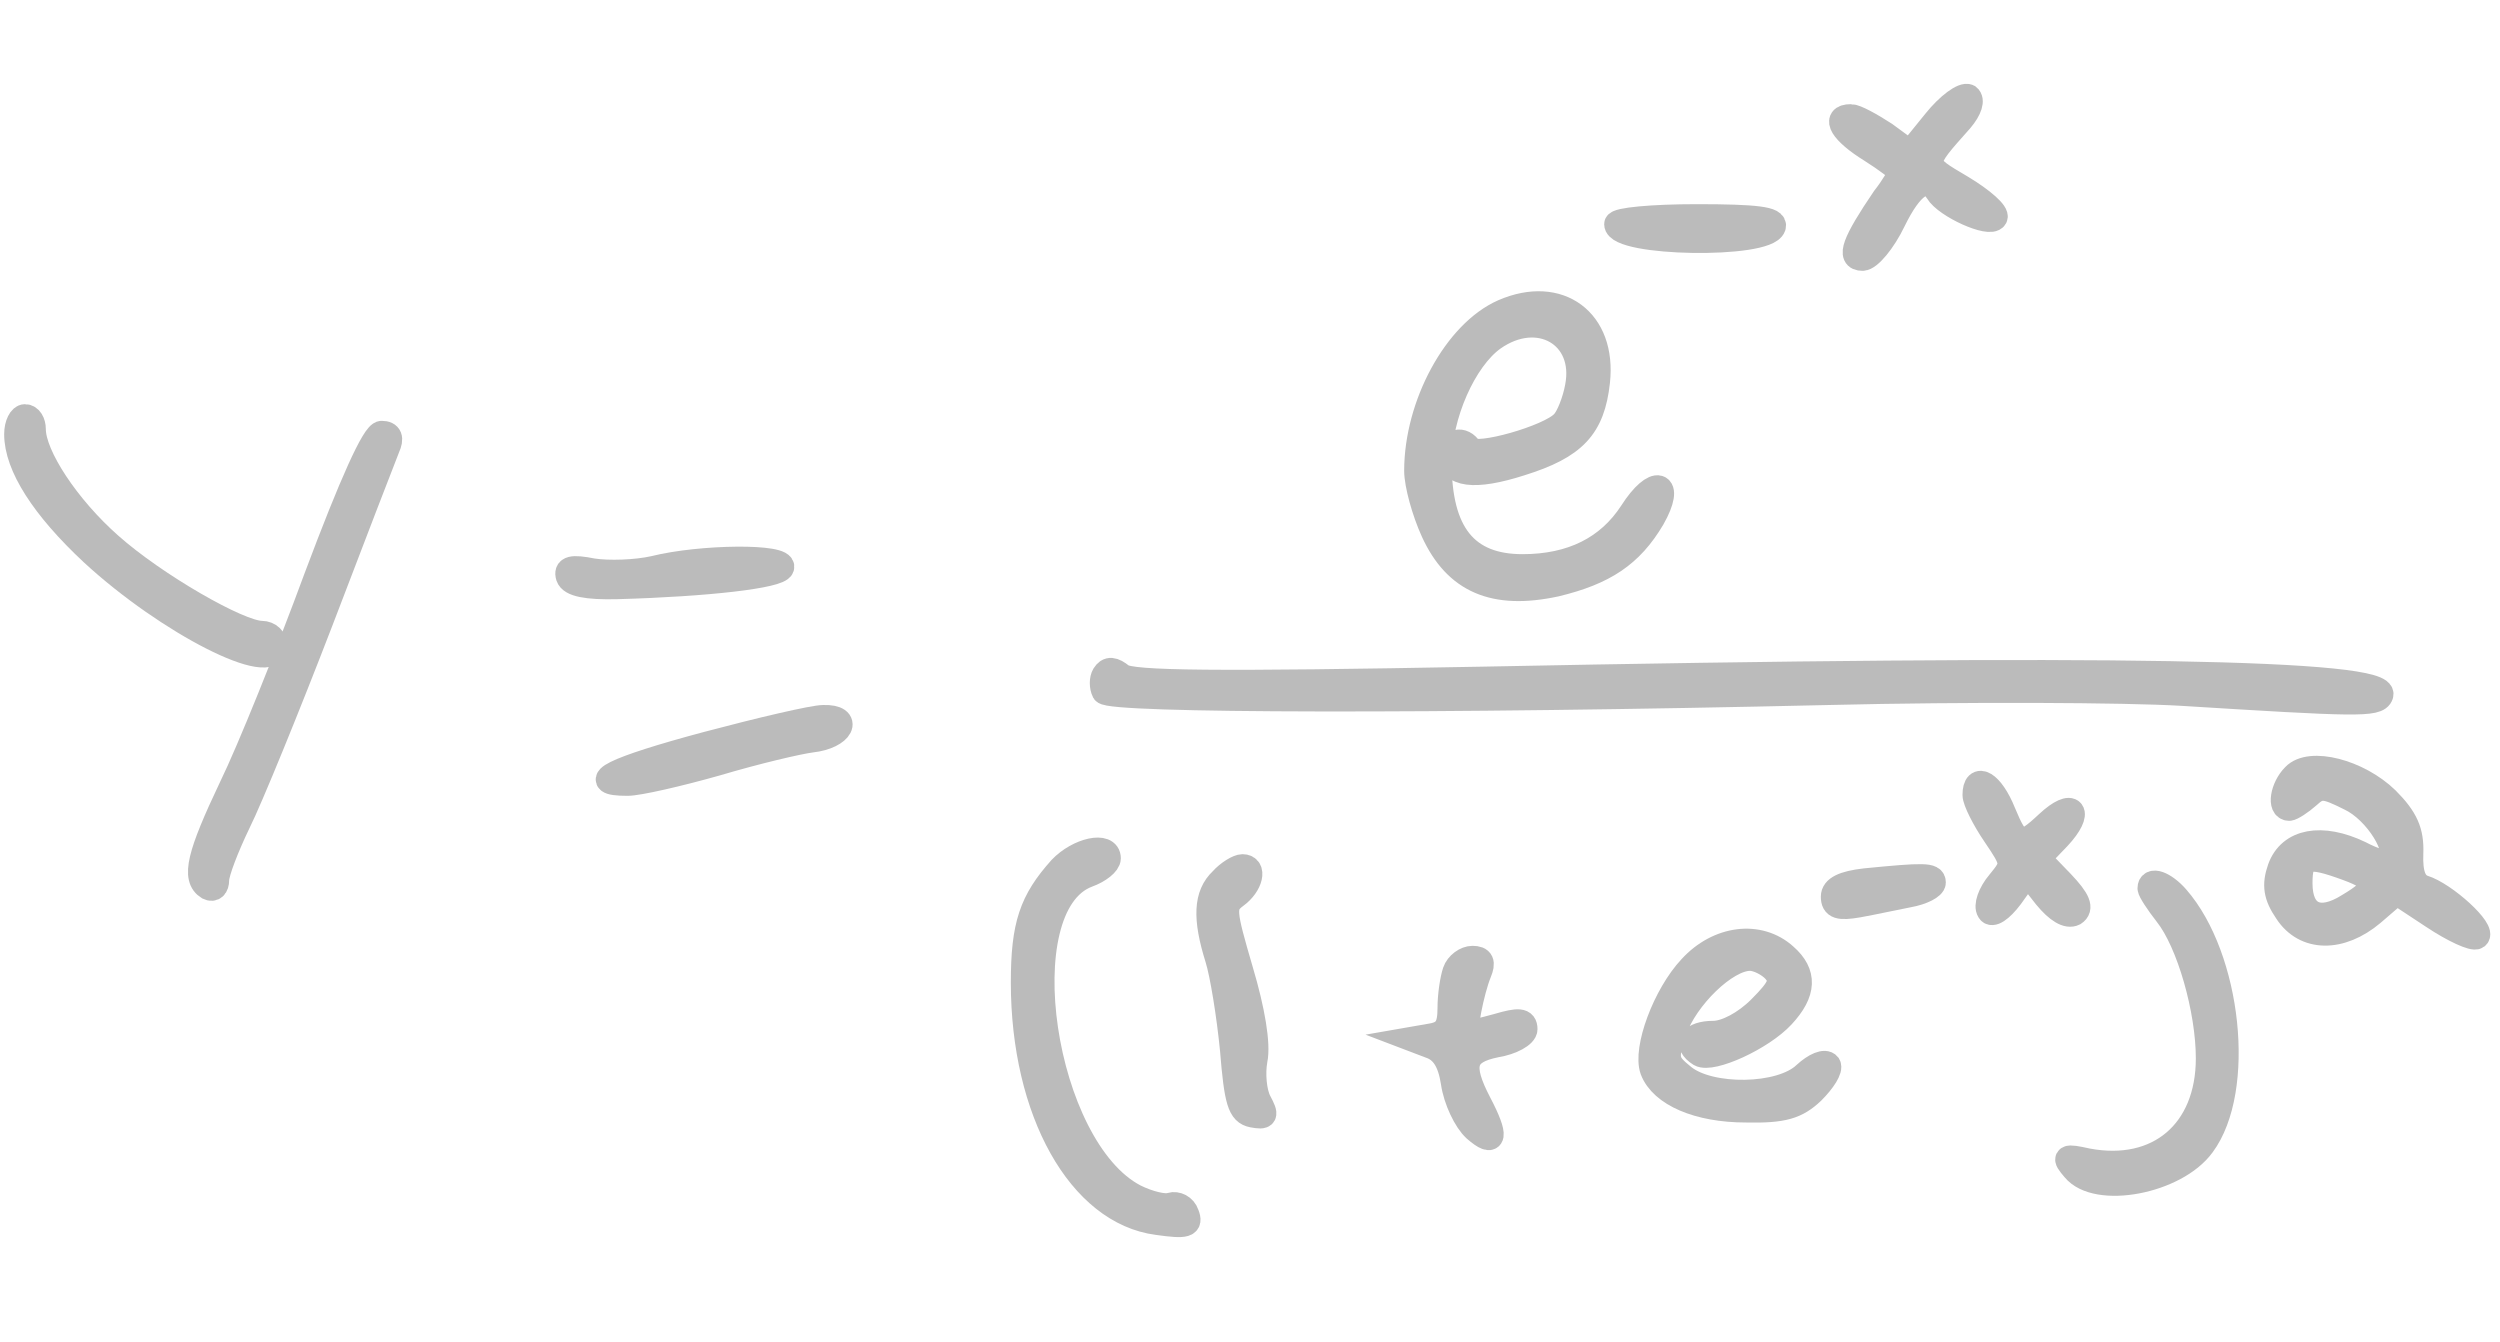
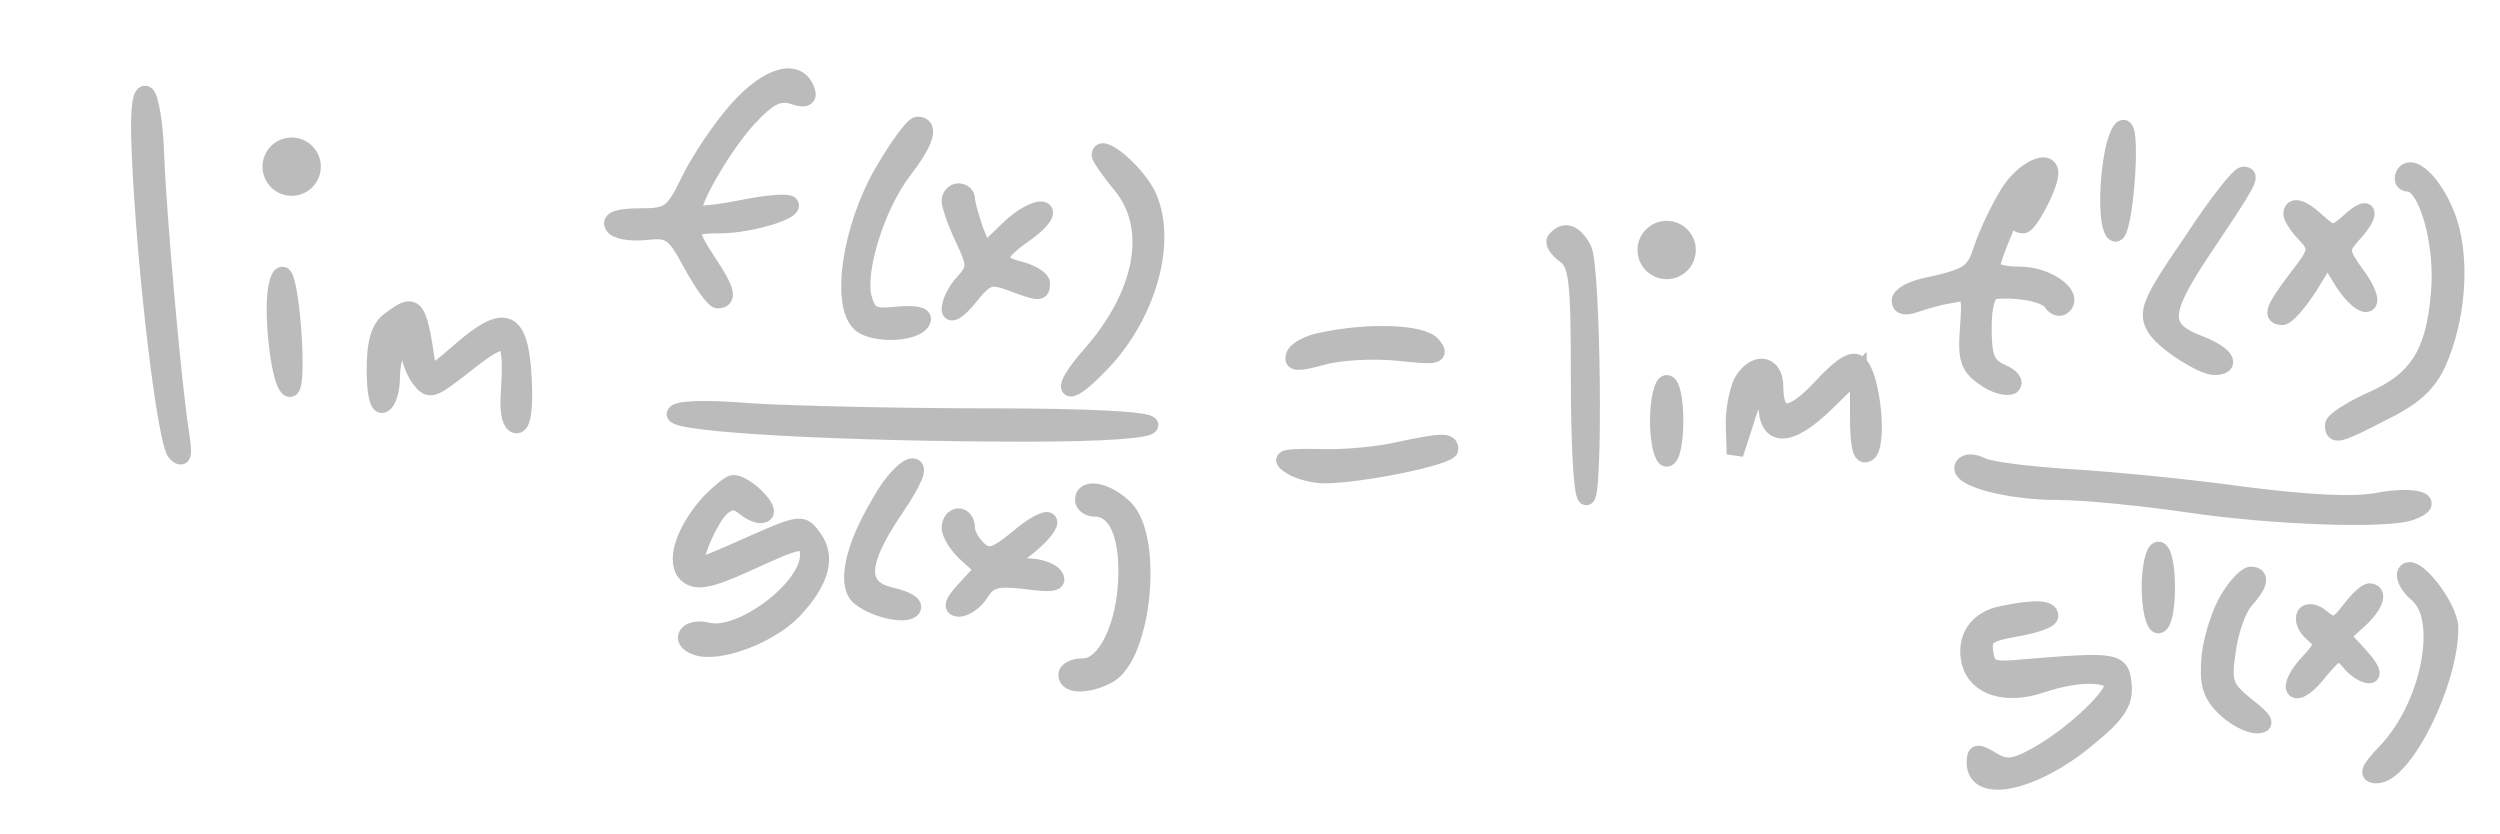
- <svg xmlns="http://www.w3.org/2000/svg" version="1.0" width="300pt" height="161pt" viewBox="0 0 300 161" preserveAspectRatio="xMidYMid meet">
-   <g transform="translate(0,161) scale(0.1,-0.1)" fill="#BBBBBB" stroke="#BBBBBB" stroke-width="30px">
-     <path d="M2322 1464 l-30 -37 -30 22 c-17 11 -35 21 -41 21 -22 0 -10 -19 24 -40 19 -12 35 -24 35 -27 0 -3 -8 -17 -19 -31 -36 -53 -43 -72 -26 -72 8 0 25 20 37 45 21 43 40 56 53 35 10 -17 63 -41 69 -31 3 5 -15 21 -40 36 -49 29 -49 27 -1 81 11 13 14 24 9 28 -6 3 -24 -10 -40 -30z" />
-     <path d="M1940 1341 c0 -24 180 -27 188 -3 3 9 -20 12 -92 12 -53 0 -96 -4 -96 -9z" />
-     <path d="M1804 1236 c-57 -25 -104 -112 -104 -191 0 -16 9 -49 20 -73 27 -59 73 -79 147 -63 58 14 90 35 116 79 25 44 3 51 -25 7 -28 -43 -72 -65 -131 -65 -68 0 -100 40 -100 125 0 57 30 124 65 149 54 38 113 4 101 -58 -3 -17 -11 -37 -17 -43 -16 -18 -105 -43 -112 -32 -9 14 -24 10 -24 -6 0 -25 29 -29 85 -11 64 20 86 43 92 98 8 73 -46 113 -113 84z" />
-     <path d="M20 1089 c0 -38 32 -88 91 -143 90 -83 219 -149 219 -111 0 8 -7 15 -16 15 -27 0 -128 58 -182 106 -51 45 -92 107 -92 139 0 8 -4 15 -10 15 -5 0 -10 -9 -10 -21z" />
-     <path d="M380 918 c-35 -95 -81 -209 -102 -252 -39 -82 -46 -110 -28 -121 6 -3 10 1 10 9 0 9 12 40 26 69 14 28 59 138 99 242 40 105 76 198 80 208 5 11 3 17 -7 17 -9 0 -36 -60 -78 -172z" />
-     <path d="M785 928 c-22 -5 -55 -6 -74 -3 -25 5 -32 3 -29 -7 3 -9 22 -13 59 -12 108 3 194 13 197 23 5 14 -97 13 -153 -1z" />
-     <path d="M1325 800 c-3 -5 -3 -14 0 -20 7 -11 396 -12 870 -1 165 4 355 3 423 -1 209 -13 235 -14 239 -2 10 28 -326 34 -1079 19 -320 -6 -421 -5 -432 4 -10 8 -16 9 -21 1z" />
-     <path d="M848 717 c-112 -30 -146 -47 -95 -47 13 0 61 11 107 24 47 14 98 26 114 28 36 4 48 28 14 27 -12 0 -76 -15 -140 -32z" />
-     <path d="M2753 679 c-14 -14 -18 -39 -6 -39 3 0 14 7 23 15 14 13 20 12 50 -3 32 -15 62 -64 48 -77 -2 -3 -19 2 -36 11 -46 22 -84 15 -96 -18 -7 -20 -5 -33 8 -52 22 -34 65 -34 103 -2 l29 25 44 -29 c24 -16 48 -27 52 -24 10 7 -38 51 -64 59 -11 4 -16 16 -15 41 1 26 -6 42 -29 65 -34 33 -92 48 -111 28z m64 -111 c38 -14 38 -23 1 -45 -35 -22 -58 -11 -58 27 0 33 8 36 57 18z" />
-     <path d="M2370 656 c0 -7 11 -29 24 -48 23 -34 23 -35 5 -57 -11 -13 -16 -28 -12 -34 3 -6 14 1 26 17 l20 28 22 -28 c14 -17 26 -24 34 -20 9 6 5 16 -15 37 l-28 29 24 25 c29 31 18 46 -13 17 -31 -29 -36 -28 -53 13 -14 35 -34 47 -34 21z" />
-     <path d="M1273 568 c-35 -39 -45 -68 -45 -137 0 -155 68 -276 161 -288 35 -5 40 -3 35 10 -3 9 -12 13 -19 11 -7 -3 -27 2 -43 10 -112 58 -155 349 -57 386 14 5 25 14 25 20 0 18 -36 10 -57 -12z" />
-     <path d="M1466 554 c-19 -18 -20 -46 -5 -94 6 -19 14 -69 18 -110 5 -62 9 -75 24 -78 16 -3 17 -1 8 16 -6 11 -8 34 -5 50 4 19 -3 60 -17 107 -21 72 -22 78 -6 90 18 13 23 35 8 35 -5 0 -17 -7 -25 -16z" />
-     <path d="M2238 553 c-26 -3 -38 -9 -38 -19 0 -12 7 -14 30 -10 17 3 44 9 60 12 17 3 30 10 30 15 0 9 -11 9 -82 2z" />
-     <path d="M2580 544 c0 -3 9 -17 20 -31 27 -34 50 -115 50 -173 0 -88 -60 -139 -145 -123 -27 6 -29 5 -16 -10 27 -33 122 -15 154 29 49 66 32 225 -31 297 -15 17 -32 23 -32 11z" />
-     <path d="M2029 449 c-31 -33 -55 -98 -46 -123 11 -29 55 -48 112 -48 45 -1 61 4 80 22 13 13 22 27 19 32 -4 5 -16 0 -28 -11 -29 -28 -114 -29 -146 -3 -21 17 -22 21 -11 55 14 40 62 87 91 87 9 0 23 -7 30 -15 10 -12 7 -20 -18 -45 -18 -18 -41 -30 -56 -30 -26 0 -35 -13 -16 -25 14 -8 74 19 99 46 26 28 27 51 3 72 -31 28 -80 22 -113 -14z" />
-     <path d="M1746 444 c-3 -9 -6 -28 -6 -44 0 -22 -5 -30 -22 -33 l-23 -4 21 -8 c15 -5 24 -18 28 -44 3 -21 15 -46 26 -56 24 -21 26 -9 5 31 -24 46 -19 62 20 70 19 3 35 12 35 19 0 11 -8 11 -32 4 -18 -5 -35 -9 -37 -9 -5 0 5 51 14 73 5 12 3 17 -8 17 -8 0 -18 -7 -21 -16z" />
+ <svg xmlns="http://www.w3.org/2000/svg" version="1.0" width="300pt" height="100pt" viewBox="0 0 300 100" preserveAspectRatio="xMidYMid meet">
+   <g transform="translate(0,100) scale(0.1,-0.1)" fill="#BBBBBB" stroke="#BBBBBB" stroke-width="20px">
+     <path d="M886 870 c-20 -22 -46 -61 -58 -85 -20 -42 -25 -45 -61 -45 -25 0 -36 -4 -31 -11 3 -6 21 -9 39 -7 29 3 34 0 55 -39 13 -24 27 -43 31 -43 14 0 11 12 -11 45 -27 41 -25 45 14 45 36 0 92 17 84 25 -3 3 -29 1 -58 -5 -29 -6 -55 -8 -57 -6 -8 7 35 82 66 115 23 25 36 31 52 26 15 -5 20 -3 17 6 -10 29 -45 20 -82 -21z" />
+     <path d="M168 818 c6 -143 31 -351 43 -362 9 -8 10 -3 6 24 -9 55 -27 258 -30 334 -1 38 -7 71 -12 73 -7 2 -9 -22 -7 -69z" />
+     <path d="M1059 793 c-39 -68 -52 -160 -26 -182 18 -14 69 -11 74 5 2 6 -10 8 -31 6 -29 -3 -34 0 -40 21 -8 33 16 110 48 152 27 35 33 55 17 55 -5 0 -24 -26 -42 -57z" />
+     <path d="M2536 819 c-9 -46 -7 -99 3 -99 10 0 20 120 10 126 -4 2 -9 -10 -13 -27z" />
+     <path d="M1320 814 c0 -3 11 -19 25 -36 42 -50 28 -130 -36 -203 -39 -44 -32 -57 8 -16 61 60 87 154 59 209 -15 28 -56 62 -56 46z" />
+     <path d="M2410 768 c-11 -18 -25 -47 -31 -65 -10 -31 -15 -35 -71 -47 -16 -4 -28 -11 -28 -17 0 -7 7 -8 18 -4 9 3 28 9 42 11 24 5 25 4 22 -39 -3 -37 0 -47 19 -60 12 -9 27 -13 33 -10 5 4 0 11 -12 16 -18 8 -22 18 -22 54 0 27 5 43 13 44 30 3 63 -4 69 -14 4 -6 10 -8 14 -4 14 13 -19 37 -52 37 -19 0 -34 4 -34 9 0 14 39 101 45 101 3 0 1 -9 -5 -19 -12 -23 -13 -31 -2 -31 7 0 32 47 32 62 0 20 -32 5 -50 -24z" />
+     <path d="M2885 791 c-3 -6 -1 -11 5 -11 22 0 43 -73 37 -133 -6 -72 -27 -104 -83 -128 -24 -11 -44 -24 -44 -29 0 -14 5 -13 61 16 37 18 54 35 65 60 22 51 27 114 15 160 -12 45 -45 82 -56 65z" />
+     <path d="M2632 713 c-53 -77 -58 -89 -44 -109 11 -16 55 -44 69 -44 23 0 14 15 -17 27 -48 18 -47 37 2 111 57 85 61 92 50 92 -5 0 -32 -34 -60 -77z" />
+     <path d="M1140 759 c0 -6 7 -26 16 -45 15 -32 15 -36 0 -53 -9 -9 -16 -24 -16 -32 0 -8 10 -2 23 14 20 25 25 27 50 18 35 -13 37 -13 37 -1 0 5 -11 12 -25 16 -33 8 -32 18 7 45 19 14 26 25 19 27 -7 2 -26 -8 -41 -23 l-29 -28 -11 27 c-5 15 -10 32 -10 37 0 5 -4 9 -10 9 -5 0 -10 -5 -10 -11z" />
+     <path d="M2750 743 c0 -3 7 -15 16 -24 16 -17 15 -21 -10 -53 -28 -37 -31 -46 -17 -46 5 0 19 16 32 36 l22 36 19 -31 c11 -17 24 -28 29 -25 5 3 -1 18 -13 34 -20 28 -20 31 -5 48 24 26 21 39 -3 17 -19 -17 -21 -17 -38 -2 -19 18 -32 22 -32 10z" />
+     <path d="M1867 713 c-4 -3 1 -12 11 -19 15 -11 17 -31 17 -147 0 -75 3 -139 8 -143 11 -11 8 275 -3 297 -11 20 -22 24 -33 12z" />
+     <path d="M330 631 c0 -48 10 -102 19 -97 10 6 0 136 -10 136 -5 0 -9 -17 -9 -39z" />
+     <path d="M468 616 c-13 -9 -18 -27 -18 -60 0 -29 4 -45 10 -41 6 3 10 18 10 33 0 15 5 34 10 42 8 12 10 11 10 -6 0 -11 6 -28 13 -38 12 -16 15 -15 51 13 57 45 61 43 57 -31 -2 -23 2 -38 9 -38 7 0 10 19 8 57 -4 72 -22 79 -76 32 -33 -29 -37 -31 -40 -13 -10 68 -14 73 -44 50z" />
+     <path d="M1586 591 c-16 -3 -31 -11 -33 -18 -3 -9 5 -9 34 -1 21 6 62 8 91 5 46 -5 52 -4 41 9 -12 15 -78 17 -133 5z" />
+     <path d="M2186 536 c-37 -40 -56 -40 -56 0 0 29 -25 32 -40 5 -5 -11 -10 -35 -9 -53 l1 -33 12 37 c14 47 26 58 26 24 0 -43 27 -43 71 0 l39 38 0 -53 c0 -36 3 -50 11 -45 14 8 6 91 -10 107 -7 7 -20 0 -45 -27z" />
+     <path d="M1990 495 c0 -25 5 -45 10 -45 6 0 10 20 10 45 0 25 -4 45 -10 45 -5 0 -10 -20 -10 -45z" />
+     <path d="M810 503 c0 -12 207 -23 422 -23 92 0 148 4 148 10 0 6 -71 10 -193 10 -107 0 -235 3 -285 6 -59 5 -92 3 -92 -3z" />
+     <path d="M1675 459 c-22 -5 -58 -8 -80 -8 -57 1 -62 0 -45 -11 8 -5 26 -10 39 -10 44 0 151 22 151 31 0 10 -9 10 -65 -2z" />
+     <path d="M2356 441 c-9 -14 52 -31 114 -31 31 0 101 -7 156 -15 101 -15 240 -20 268 -9 32 12 5 21 -39 13 -30 -6 -84 -3 -163 7 -64 9 -157 18 -207 21 -49 3 -98 9 -107 14 -10 5 -19 5 -22 0z" />
+     <path d="M1056 397 c-33 -55 -42 -100 -24 -114 19 -15 57 -23 63 -13 3 5 -8 11 -25 15 -41 9 -40 39 4 104 23 34 30 51 21 51 -8 0 -26 -19 -39 -43z" />
+     <path d="M852 398 c-32 -35 -44 -74 -27 -88 11 -9 27 -6 71 14 67 31 74 32 74 9 -1 -40 -82 -100 -121 -90 -24 6 -36 -11 -14 -19 26 -10 88 13 117 43 34 36 41 65 24 88 -13 18 -15 18 -74 -8 -33 -15 -62 -27 -65 -27 -10 0 14 58 29 71 11 9 17 9 29 -1 9 -7 19 -10 23 -6 6 7 -24 36 -38 36 -4 0 -16 -10 -28 -22z" />
+     <path d="M1300 400 c0 -5 6 -10 14 -10 25 0 39 -30 38 -80 -1 -60 -25 -110 -52 -110 -11 0 -20 -4 -20 -10 0 -13 26 -13 50 0 42 23 56 164 20 200 -21 21 -50 27 -50 10z" />
+     <path d="M1140 367 c0 -8 9 -22 20 -32 l20 -18 -22 -24 c-15 -16 -17 -23 -7 -23 8 0 20 9 26 19 10 16 20 18 54 14 30 -4 40 -3 35 5 -4 7 -19 12 -34 12 l-27 1 30 24 c16 13 27 27 23 30 -3 3 -20 -6 -37 -21 -26 -21 -34 -24 -46 -14 -8 7 -15 19 -15 26 0 8 -4 14 -10 14 -5 0 -10 -6 -10 -13z" />
+     <path d="M2580 295 c0 -25 5 -45 10 -45 6 0 10 20 10 45 0 25 -4 45 -10 45 -5 0 -10 -20 -10 -45z" />
+     <path d="M2887 313 c-3 -5 3 -17 14 -26 35 -30 14 -135 -38 -189 -21 -22 -23 -28 -11 -28 33 0 88 111 88 176 0 26 -44 82 -53 67z" />
+     <path d="M2675 283 c-10 -15 -20 -46 -23 -69 -3 -33 0 -46 17 -63 11 -11 29 -21 39 -21 13 0 10 6 -12 23 -26 21 -29 28 -23 66 3 23 12 50 21 60 18 20 20 31 7 31 -5 0 -17 -12 -26 -27z" />
+     <path d="M2819 267 c-14 -18 -19 -20 -32 -9 -9 8 -18 9 -21 4 -3 -6 1 -15 9 -22 14 -12 13 -16 -6 -36 -12 -13 -19 -27 -15 -31 4 -4 17 5 29 21 21 25 24 26 36 12 7 -9 18 -16 24 -16 6 0 1 10 -11 23 l-22 24 20 18 c20 18 26 35 13 35 -5 -1 -15 -11 -24 -23z" />
+     <path d="M2403 263 c-31 -6 -46 -29 -39 -58 8 -30 44 -41 87 -26 39 13 76 14 84 2 7 -12 -48 -64 -92 -88 -27 -15 -37 -15 -53 -5 -17 10 -20 10 -20 -3 0 -41 74 -24 139 32 33 27 41 41 39 62 -3 28 -8 29 -118 20 -40 -4 -45 -2 -48 18 -3 19 3 23 37 29 23 4 41 10 41 15 0 9 -18 10 -57 2z" />
+     <circle cx="350" cy="800" r="25" />
+     <circle cx="2000" cy="700" r="25" />
  </g>
</svg>
